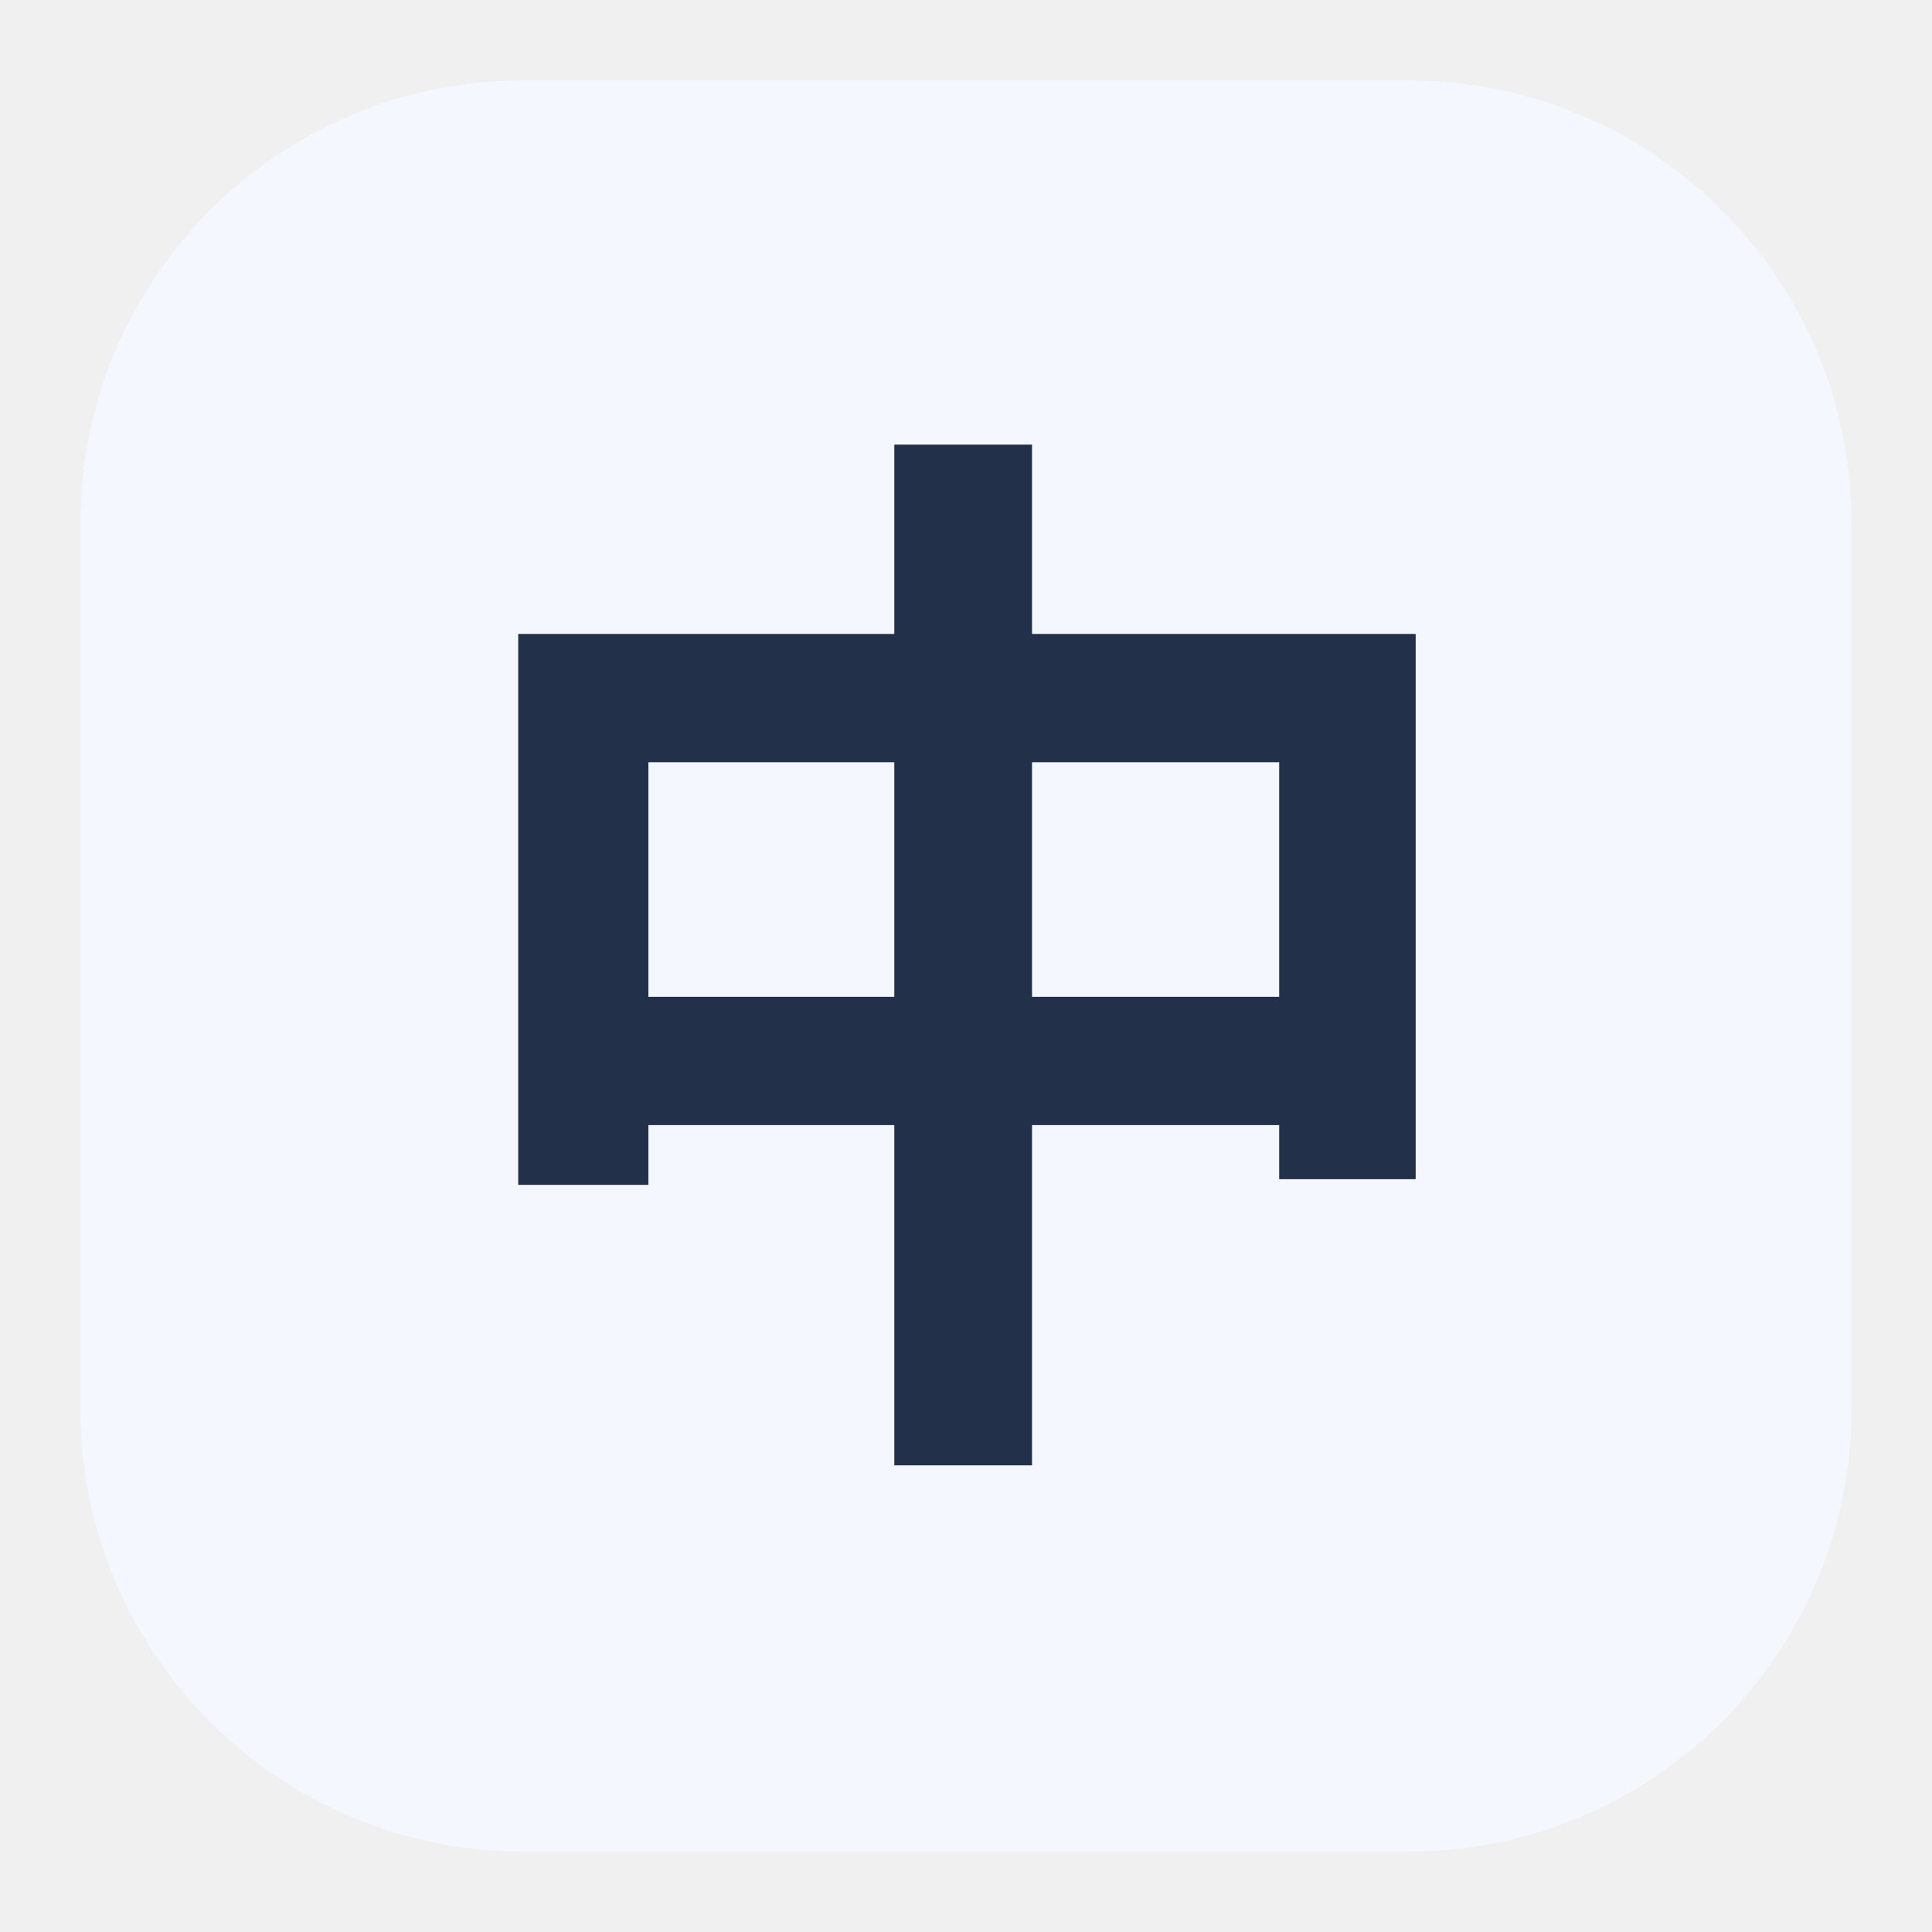
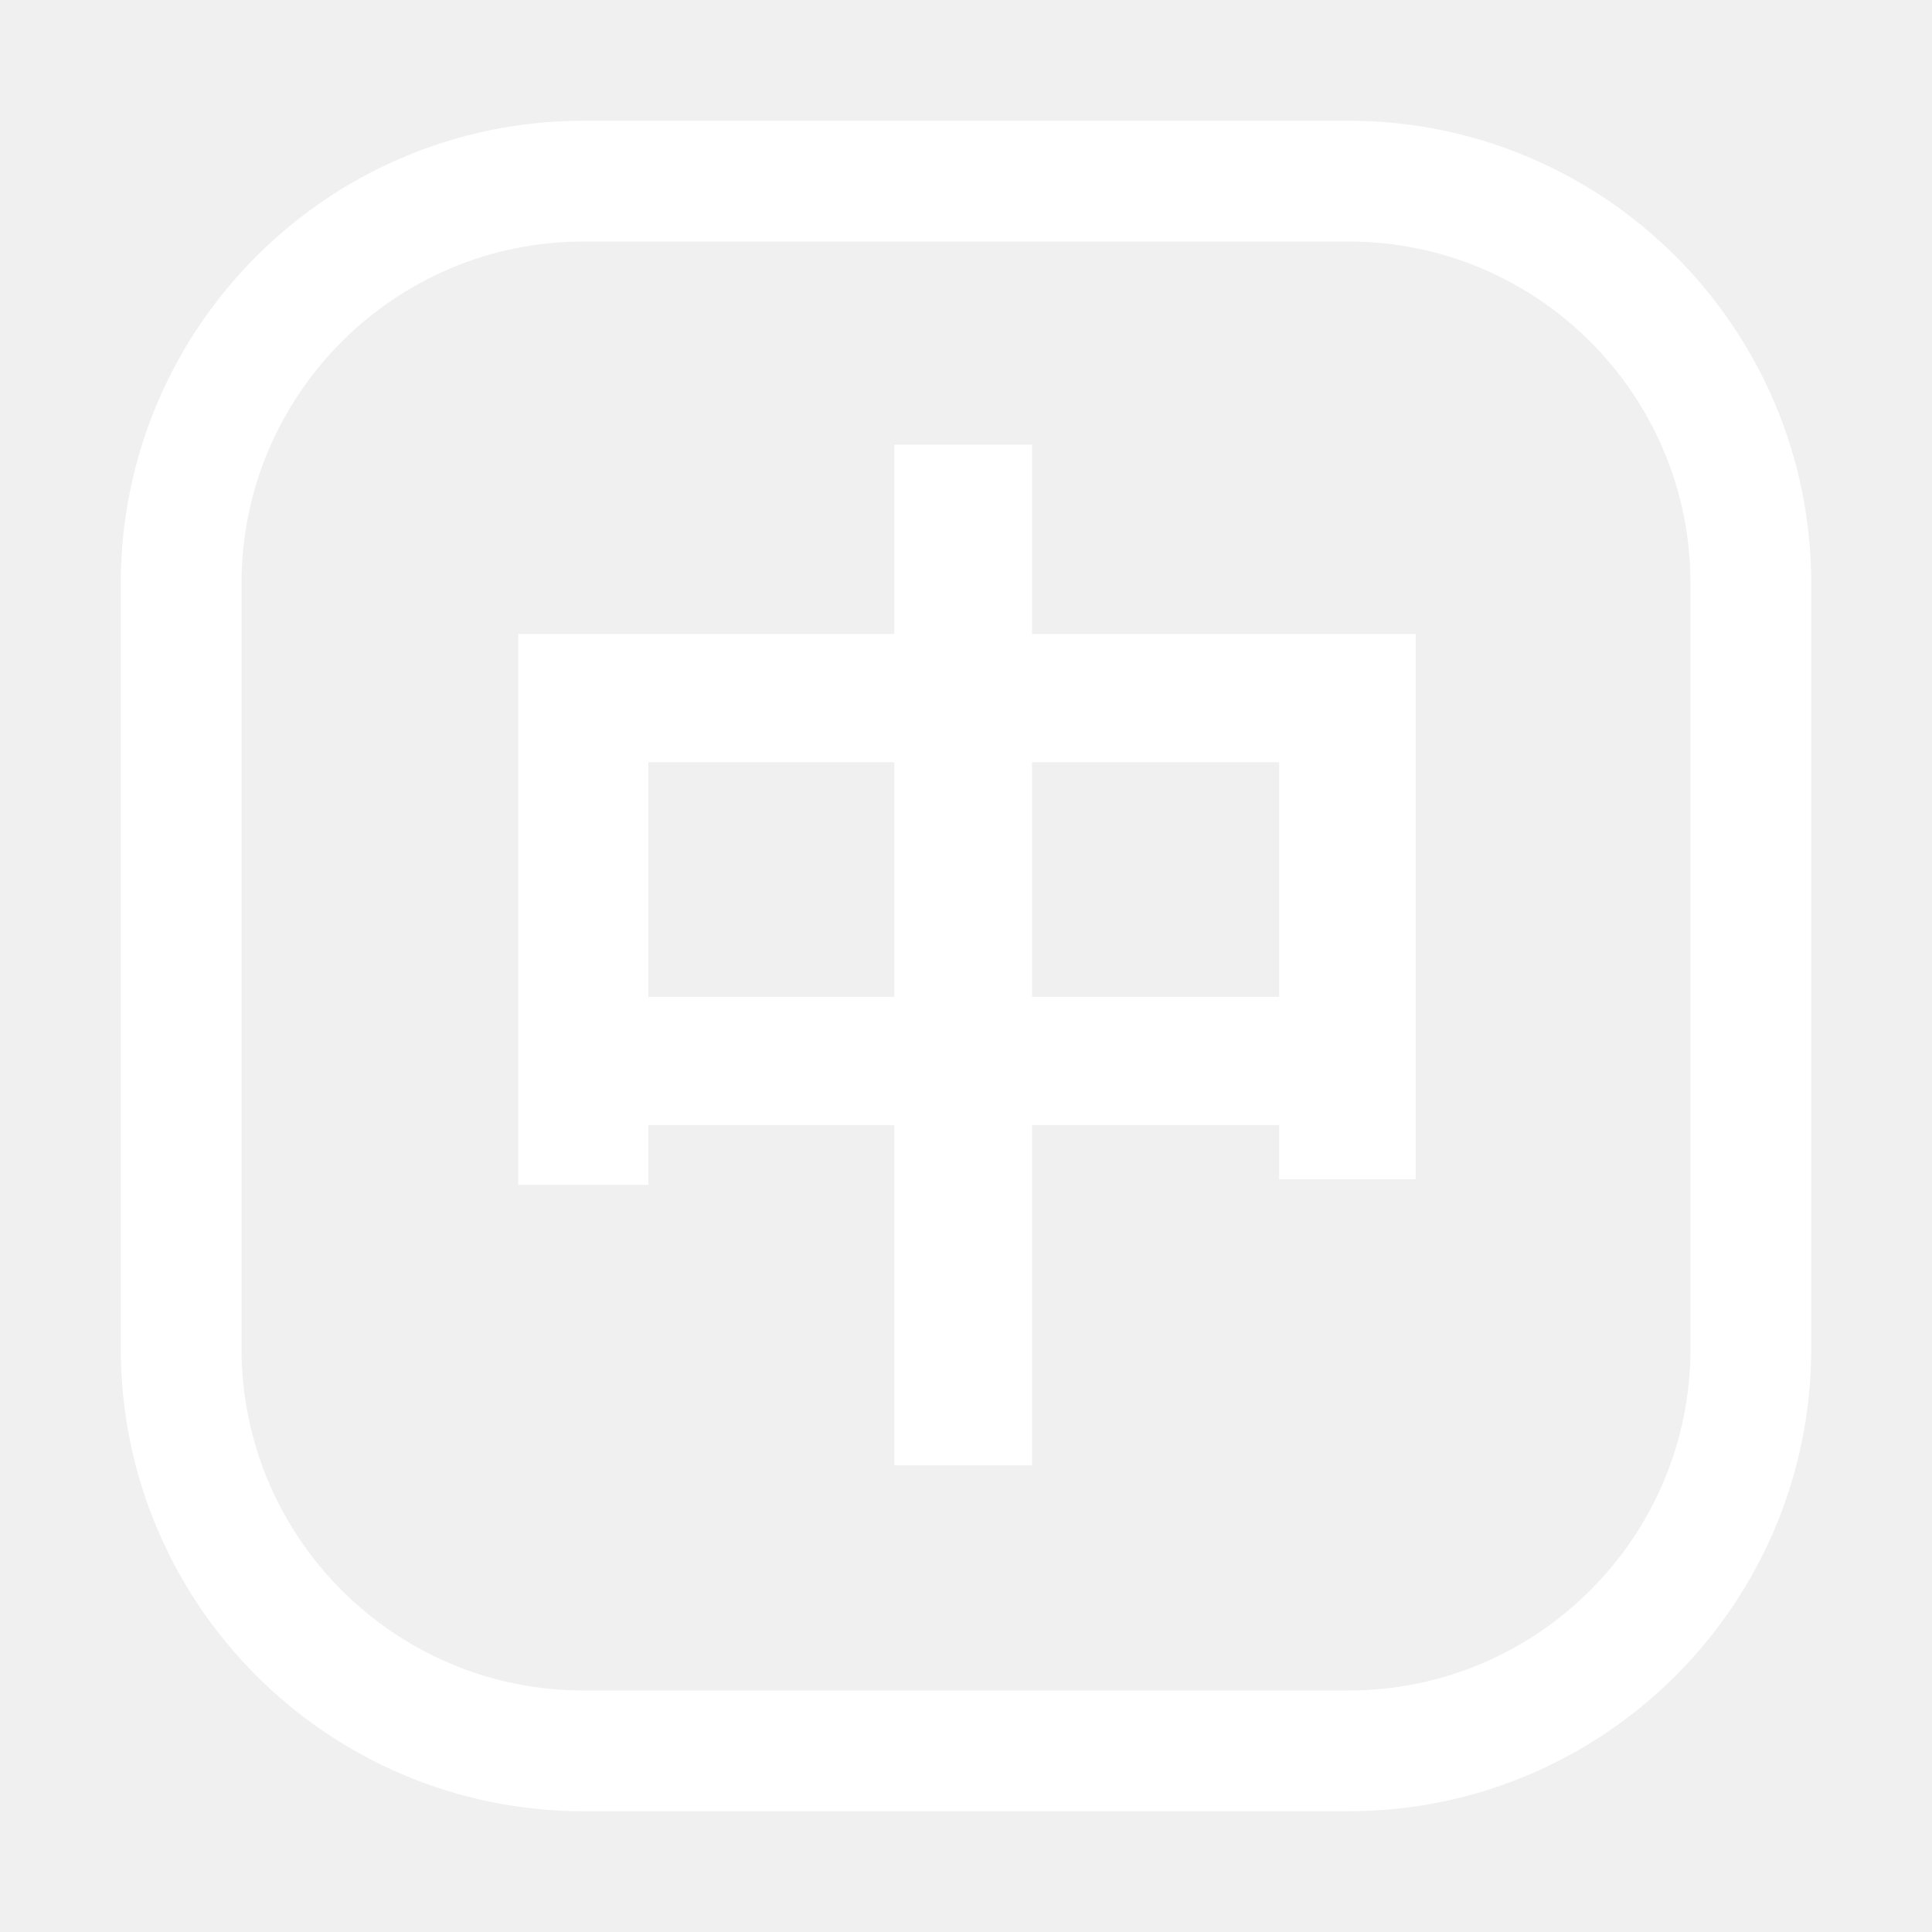
<svg xmlns="http://www.w3.org/2000/svg" width="48" height="48" viewBox="0 0 48 48">
-   <rect x="2" y="2" width="44" height="44" rx="11" fill="#f5f7ff" />
-   <text x="24" y="34" font-family="Noto Sans CJK SC, Noto Sans, sans-serif" font-size="27" font-weight="600" text-anchor="middle" fill="#22304a">中</text>
+   <rect x="4.5" y="4.5" width="39" height="39" rx="10" fill="none" stroke="#ffffff" stroke-width="3" />
+   <text x="24" y="34" font-family="Noto Sans CJK SC, Noto Sans, sans-serif" font-size="27" font-weight="600" text-anchor="middle" fill="#ffffff">中</text>
</svg>
